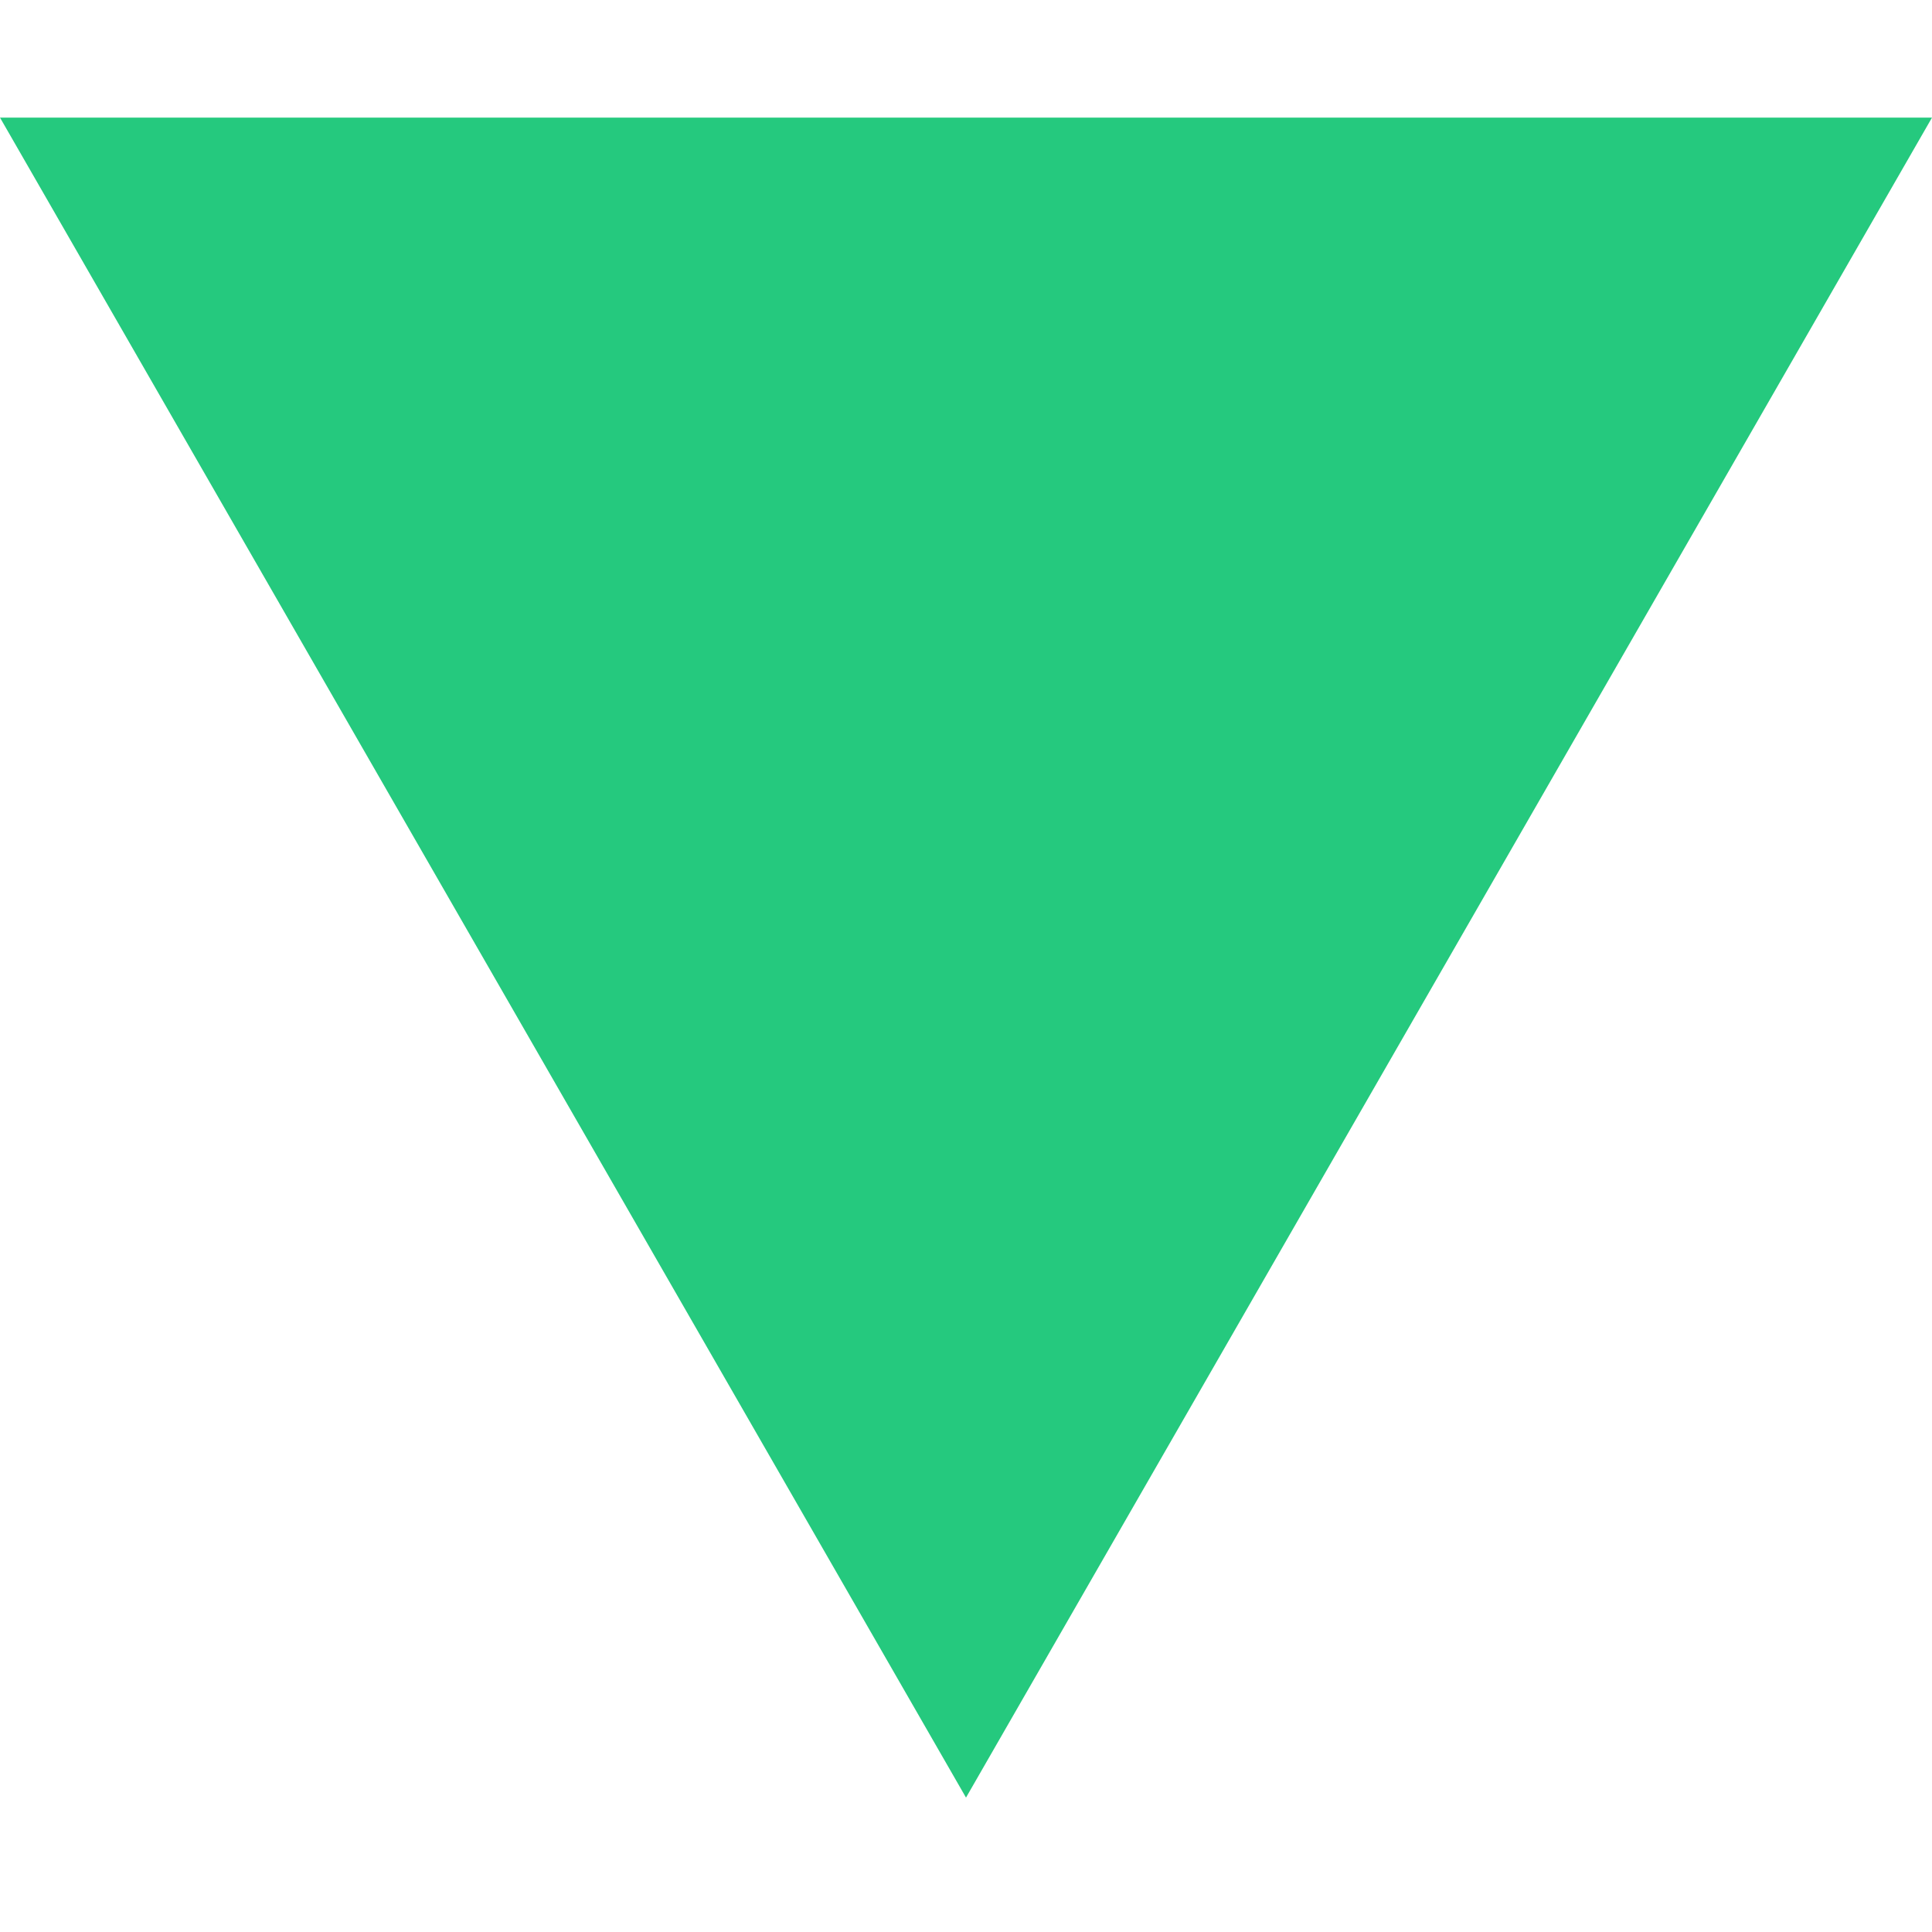
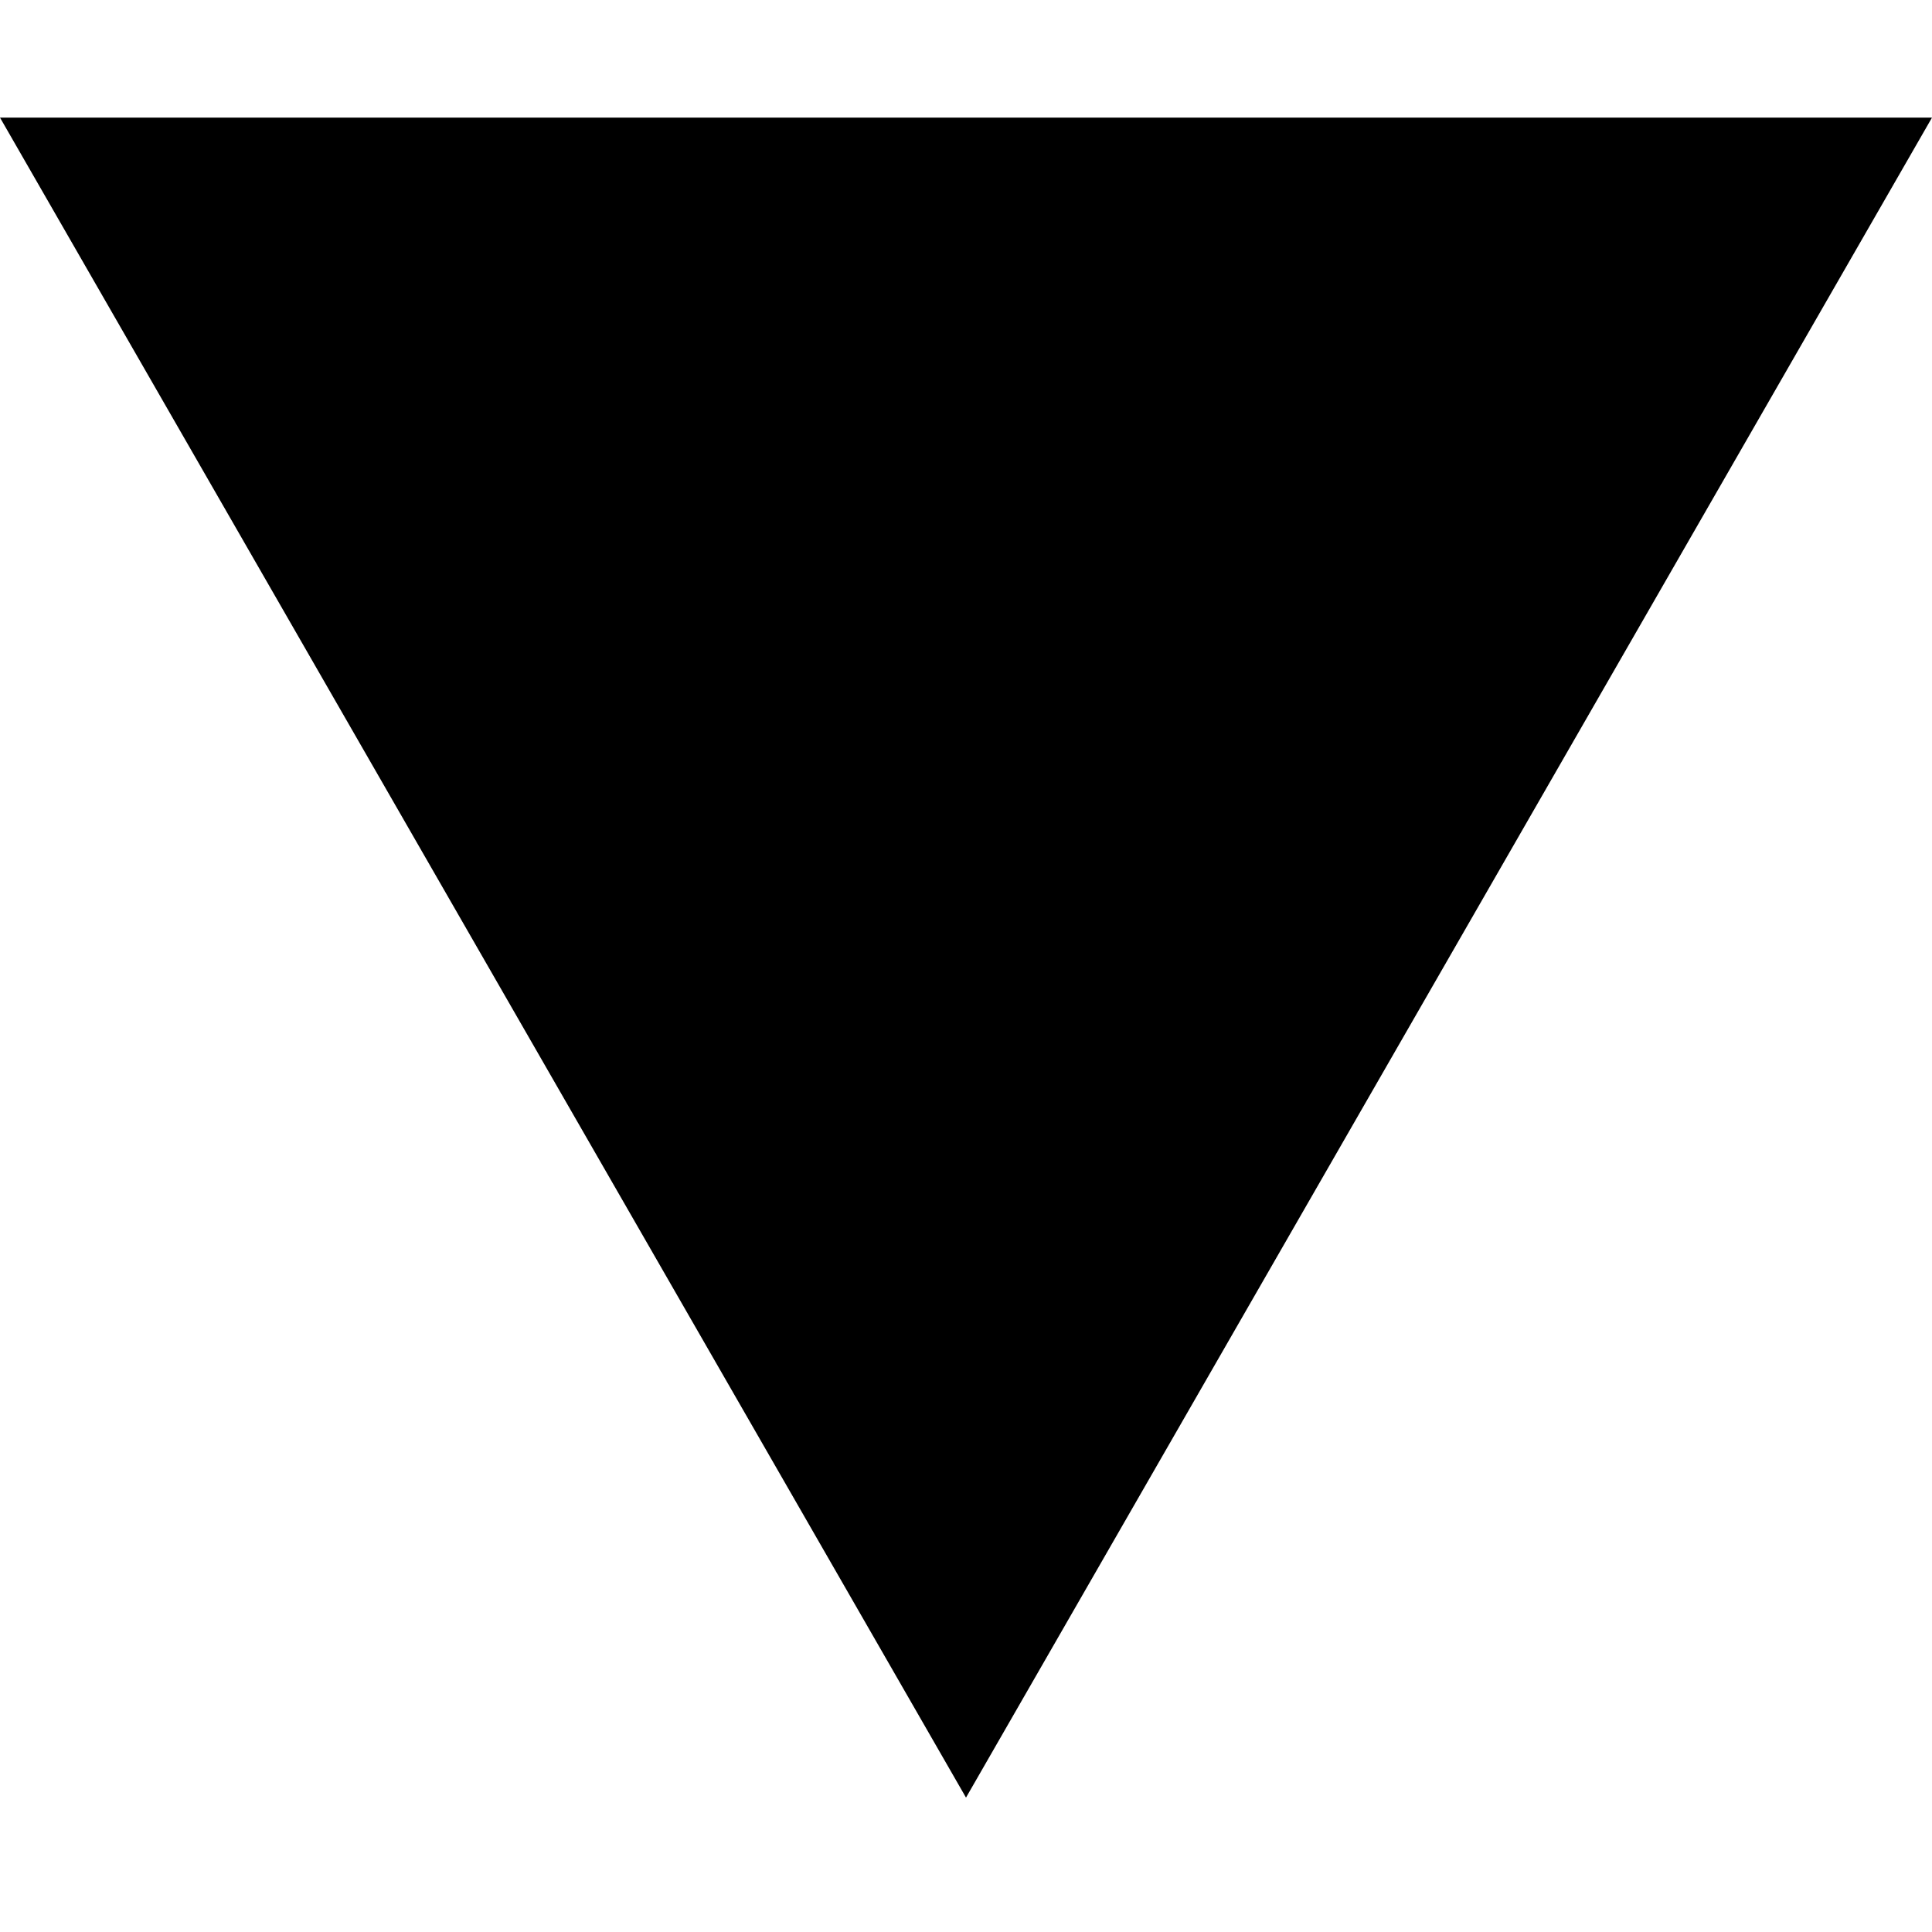
<svg xmlns="http://www.w3.org/2000/svg" width="500" height="500" viewBox="0 0 500 500" fill="none">
-   <path fill-rule="evenodd" clip-rule="evenodd" d="M250 465.217L0 30.435L500 30.435L250 465.217Z" fill="#25C97E" />
+   <path fill-rule="evenodd" clip-rule="evenodd" d="M250 465.217L0 30.435L500 30.435L250 465.217Z" fill="black" />
</svg>
